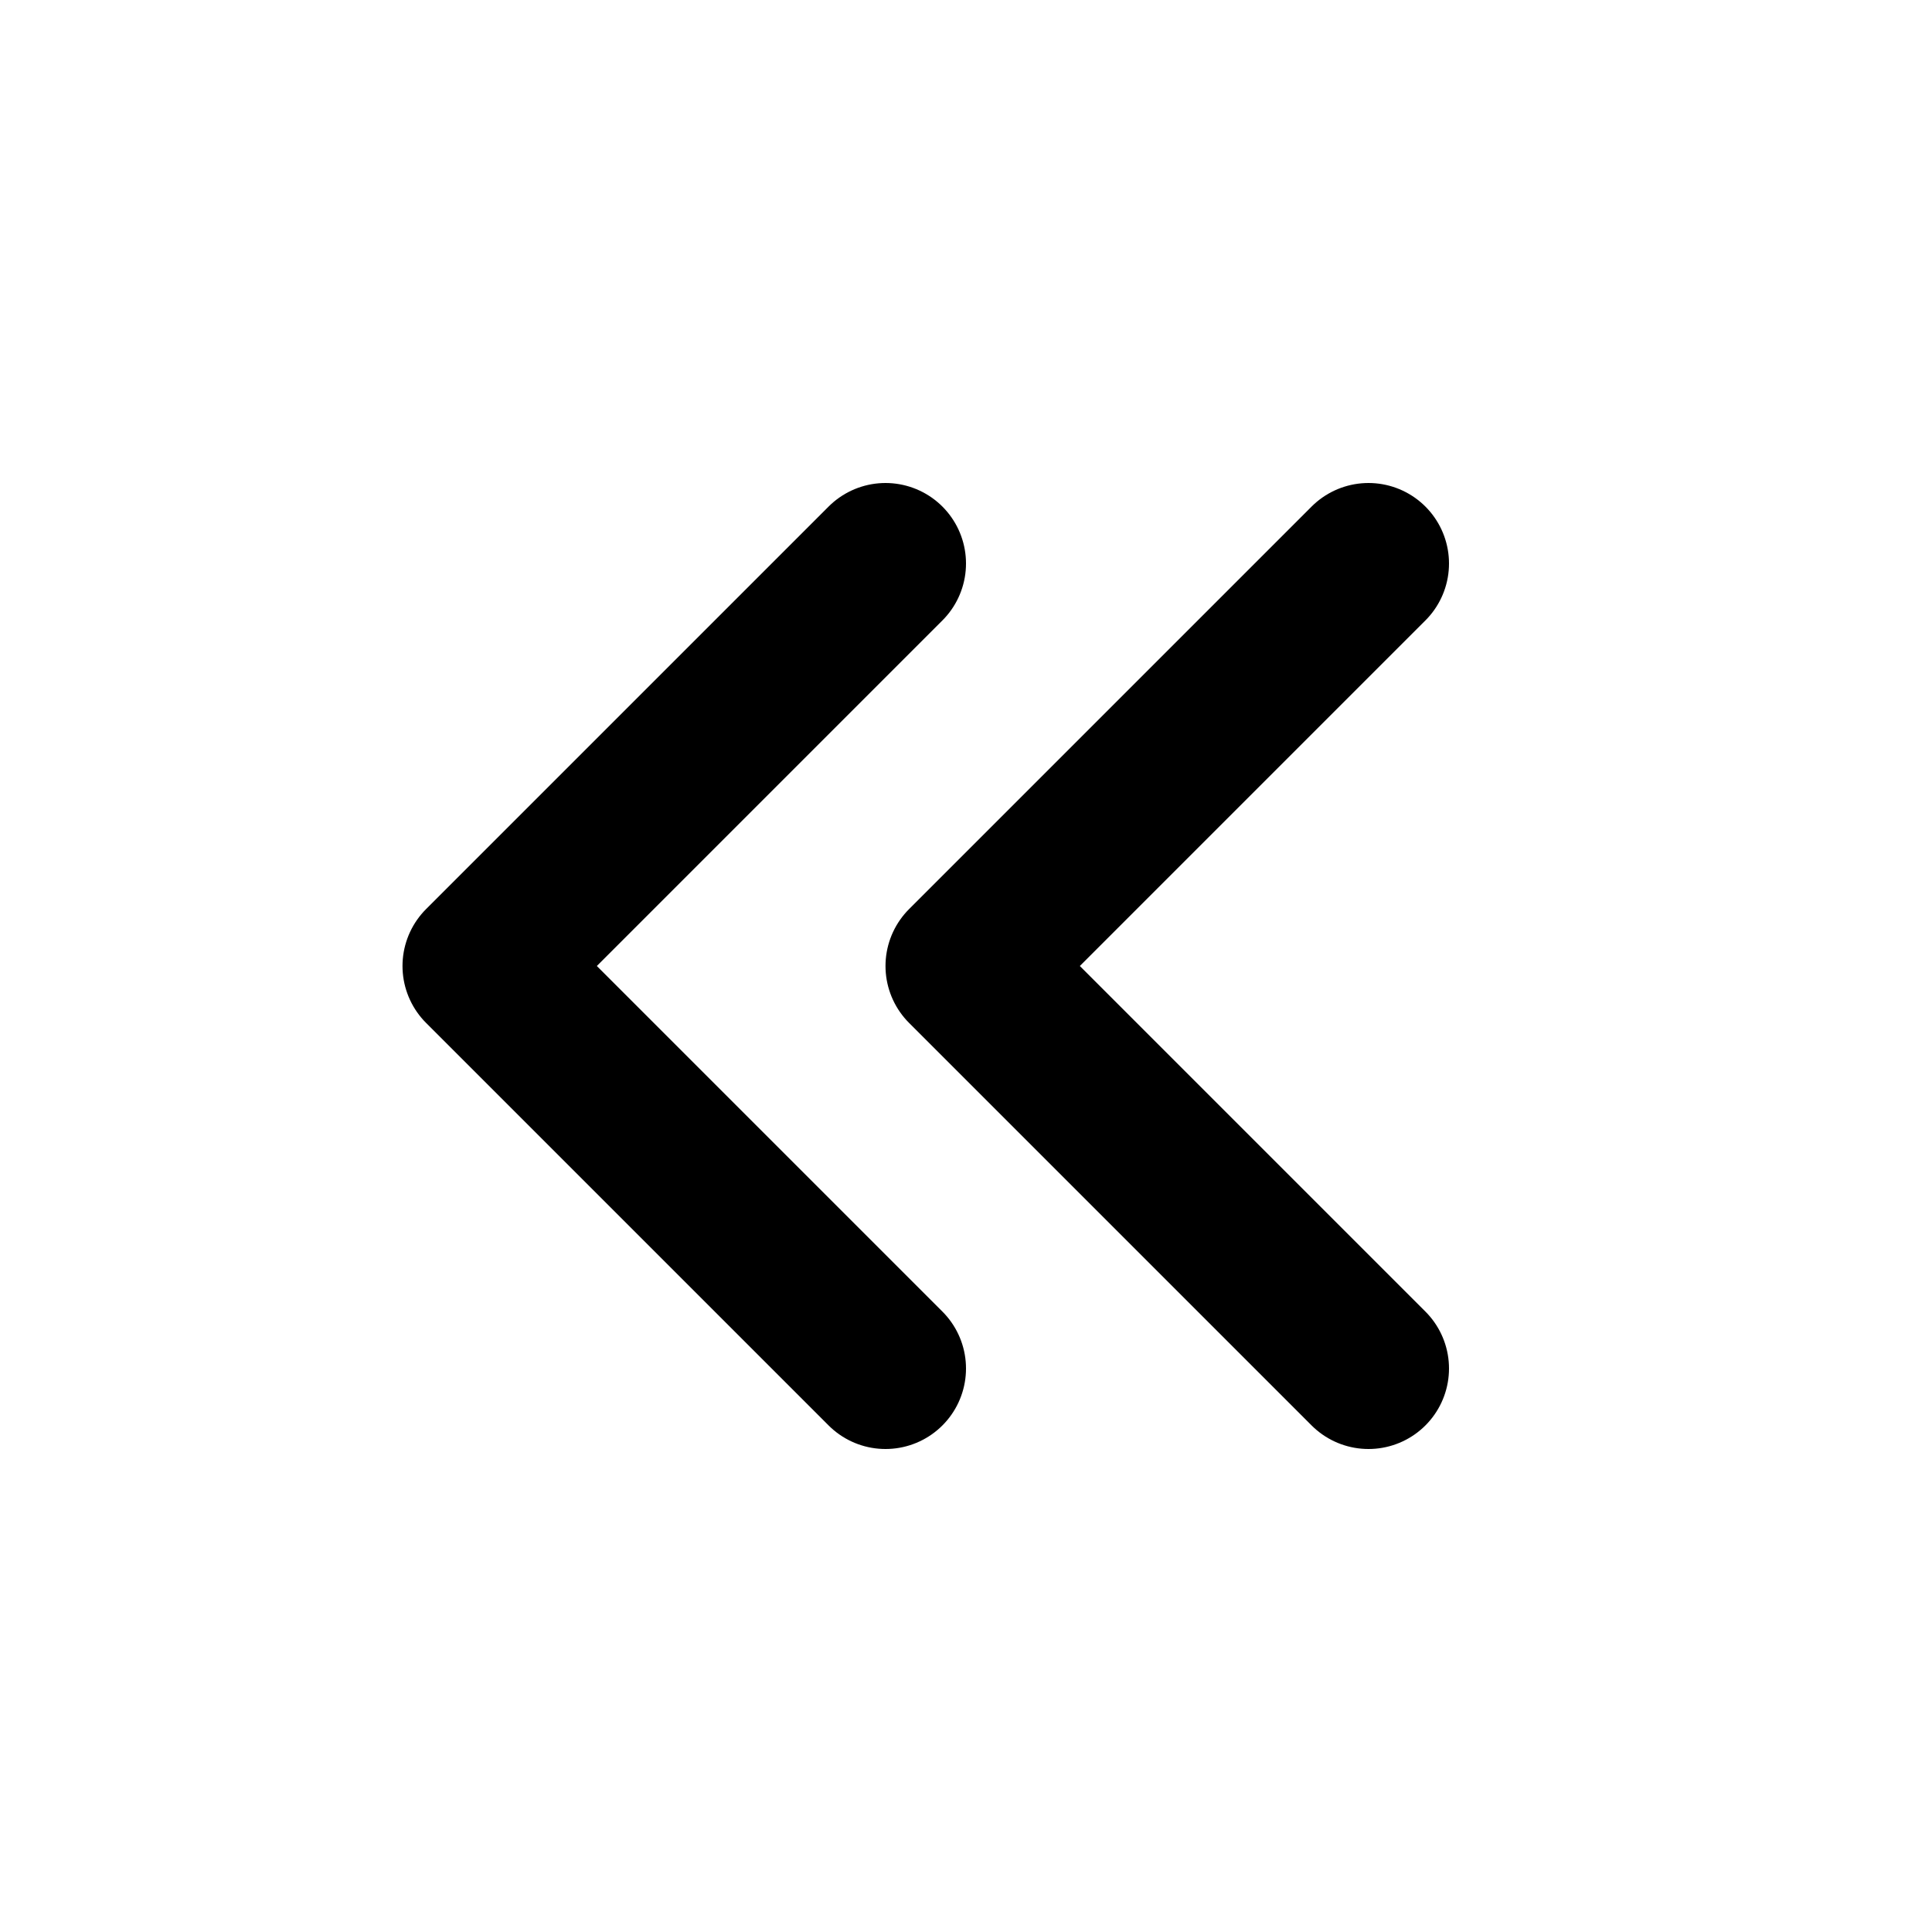
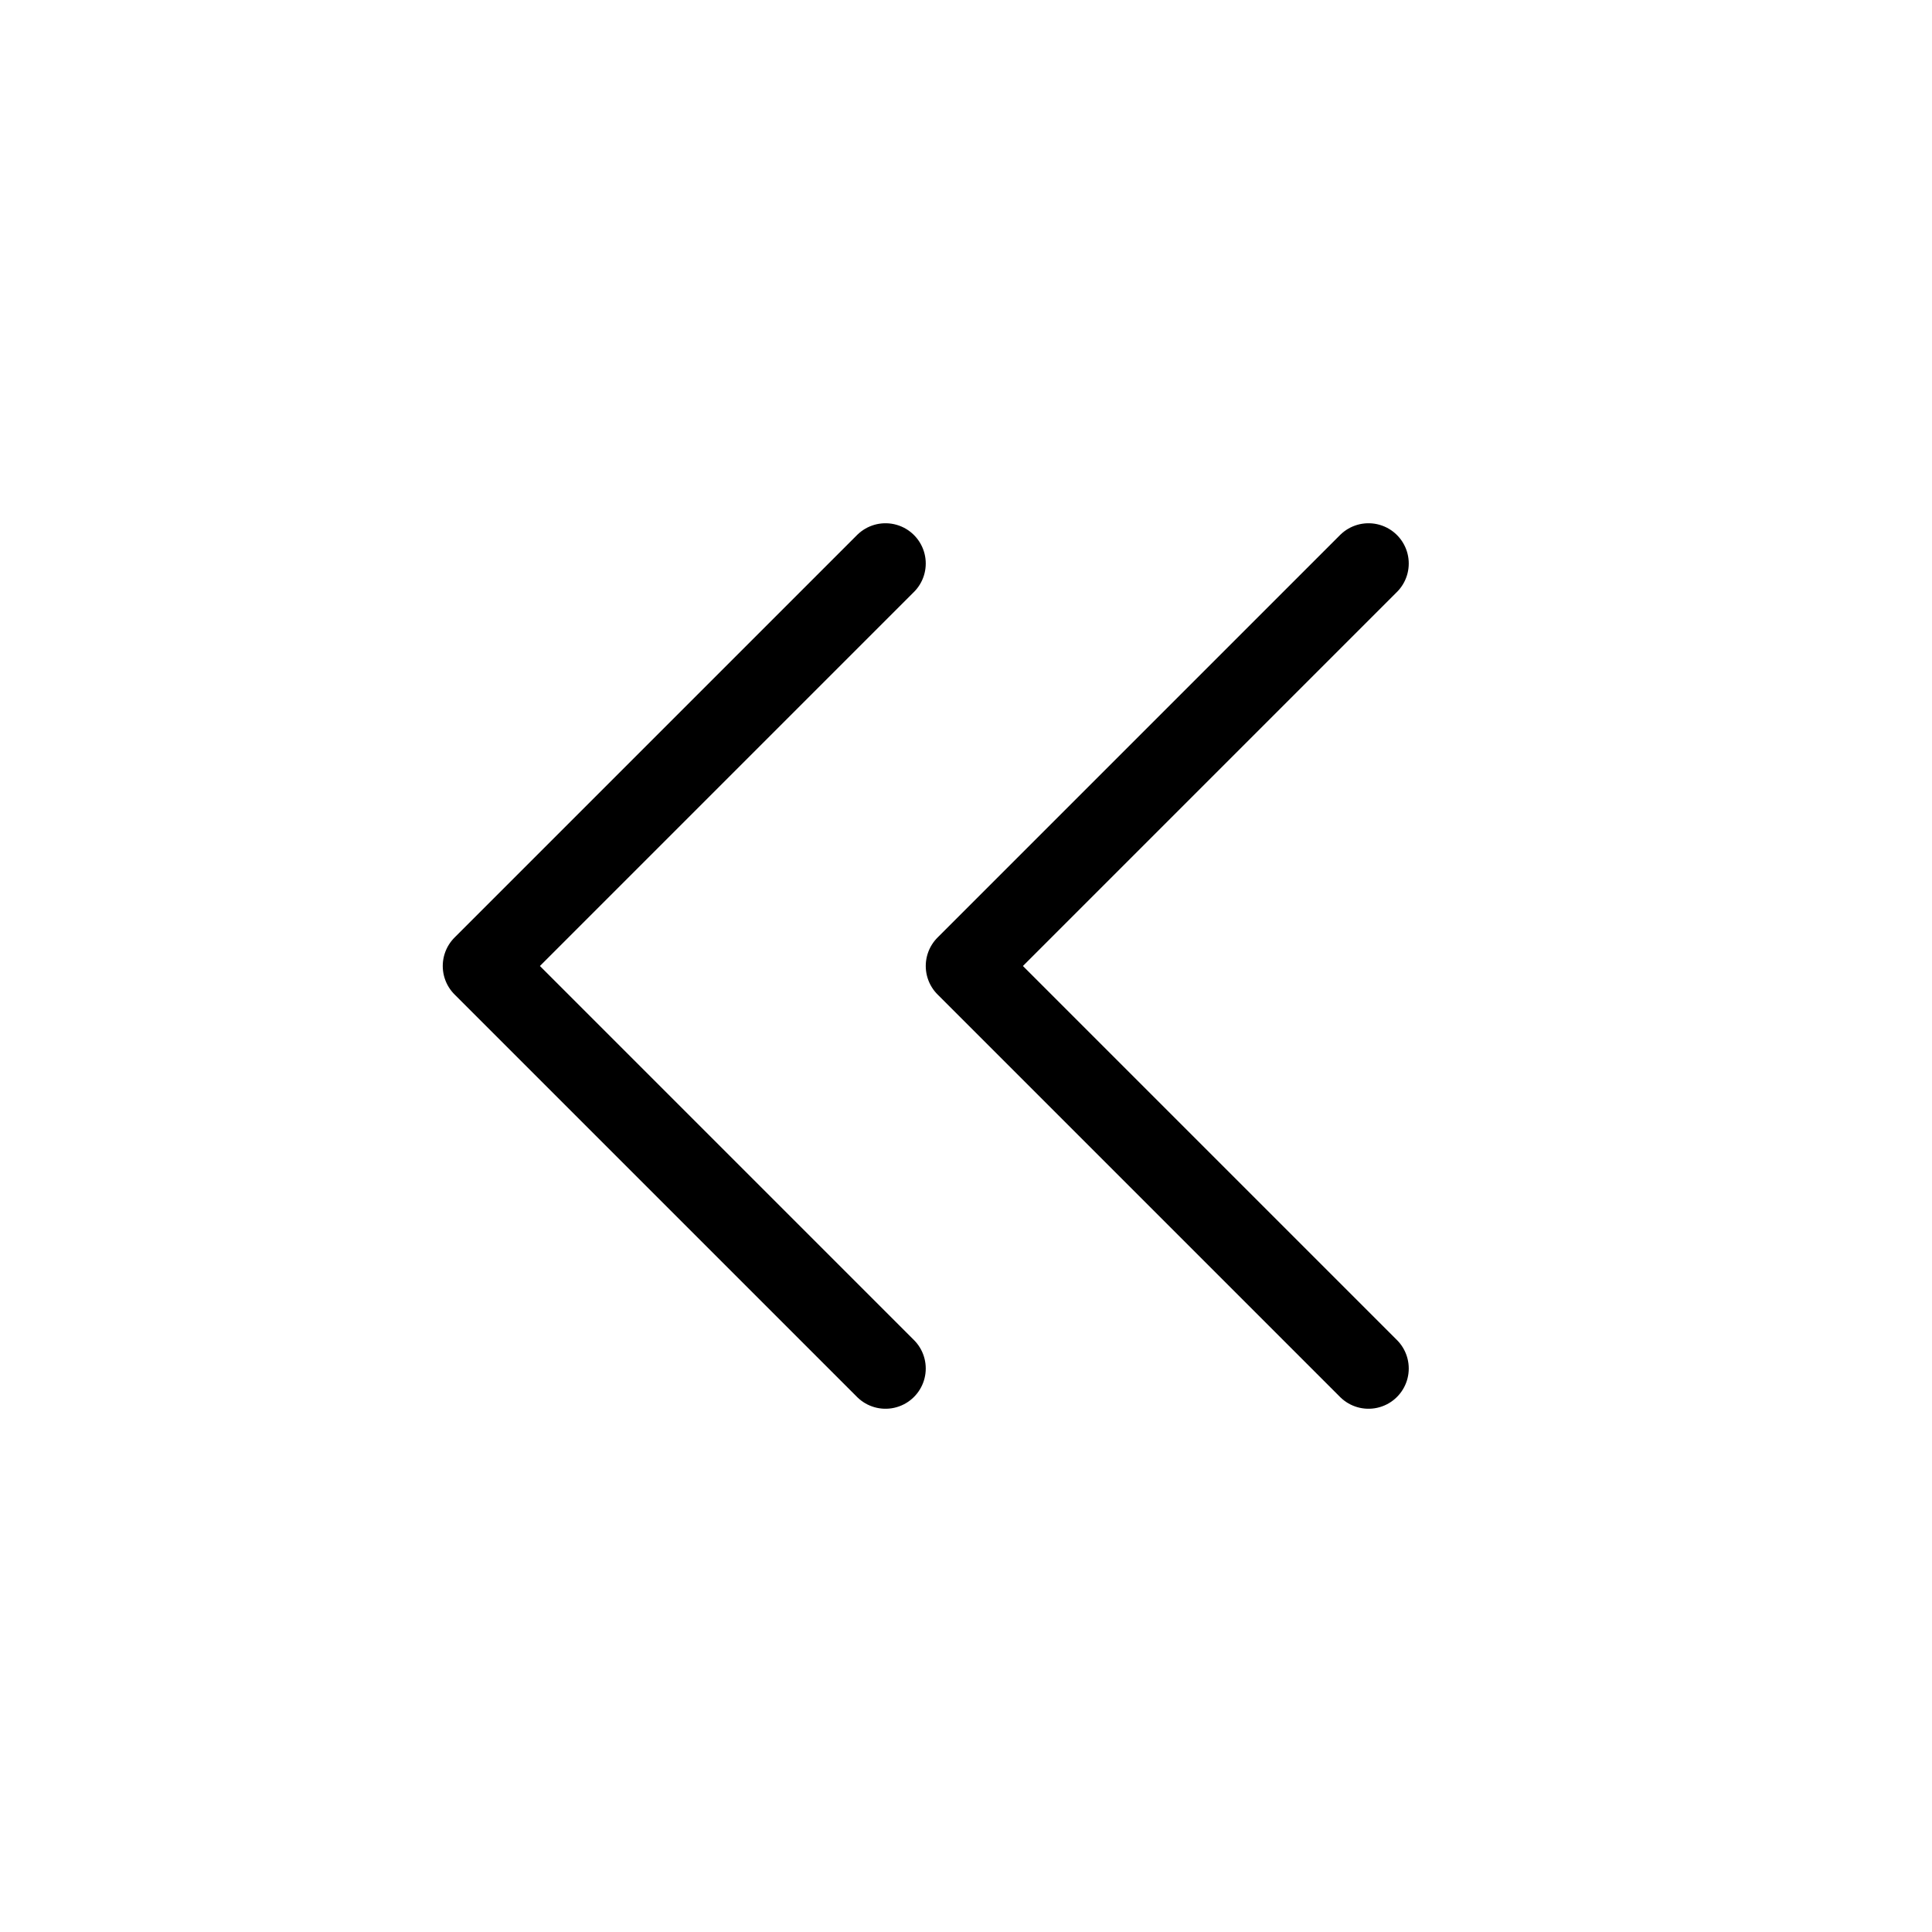
- <svg xmlns="http://www.w3.org/2000/svg" class="icon icon-tabler icon-tabler-chevrons-left" viewBox="0 0 24 24" stroke-width="2" stroke="currentColor" fill="none" stroke-linecap="round" stroke-linejoin="round">
+ <svg xmlns="http://www.w3.org/2000/svg" class="icon icon-tabler icon-tabler-chevrons-left" viewBox="0 0 24 24" stroke-width="1" stroke="currentColor" fill="none" stroke-linecap="round" stroke-linejoin="round">
  <path stroke="none" d="M0 0h24v24H0z" fill="none" />
  <path d="M11 7l-5 5l5 5" />
  <path d="M17 7l-5 5l5 5" />
</svg>
